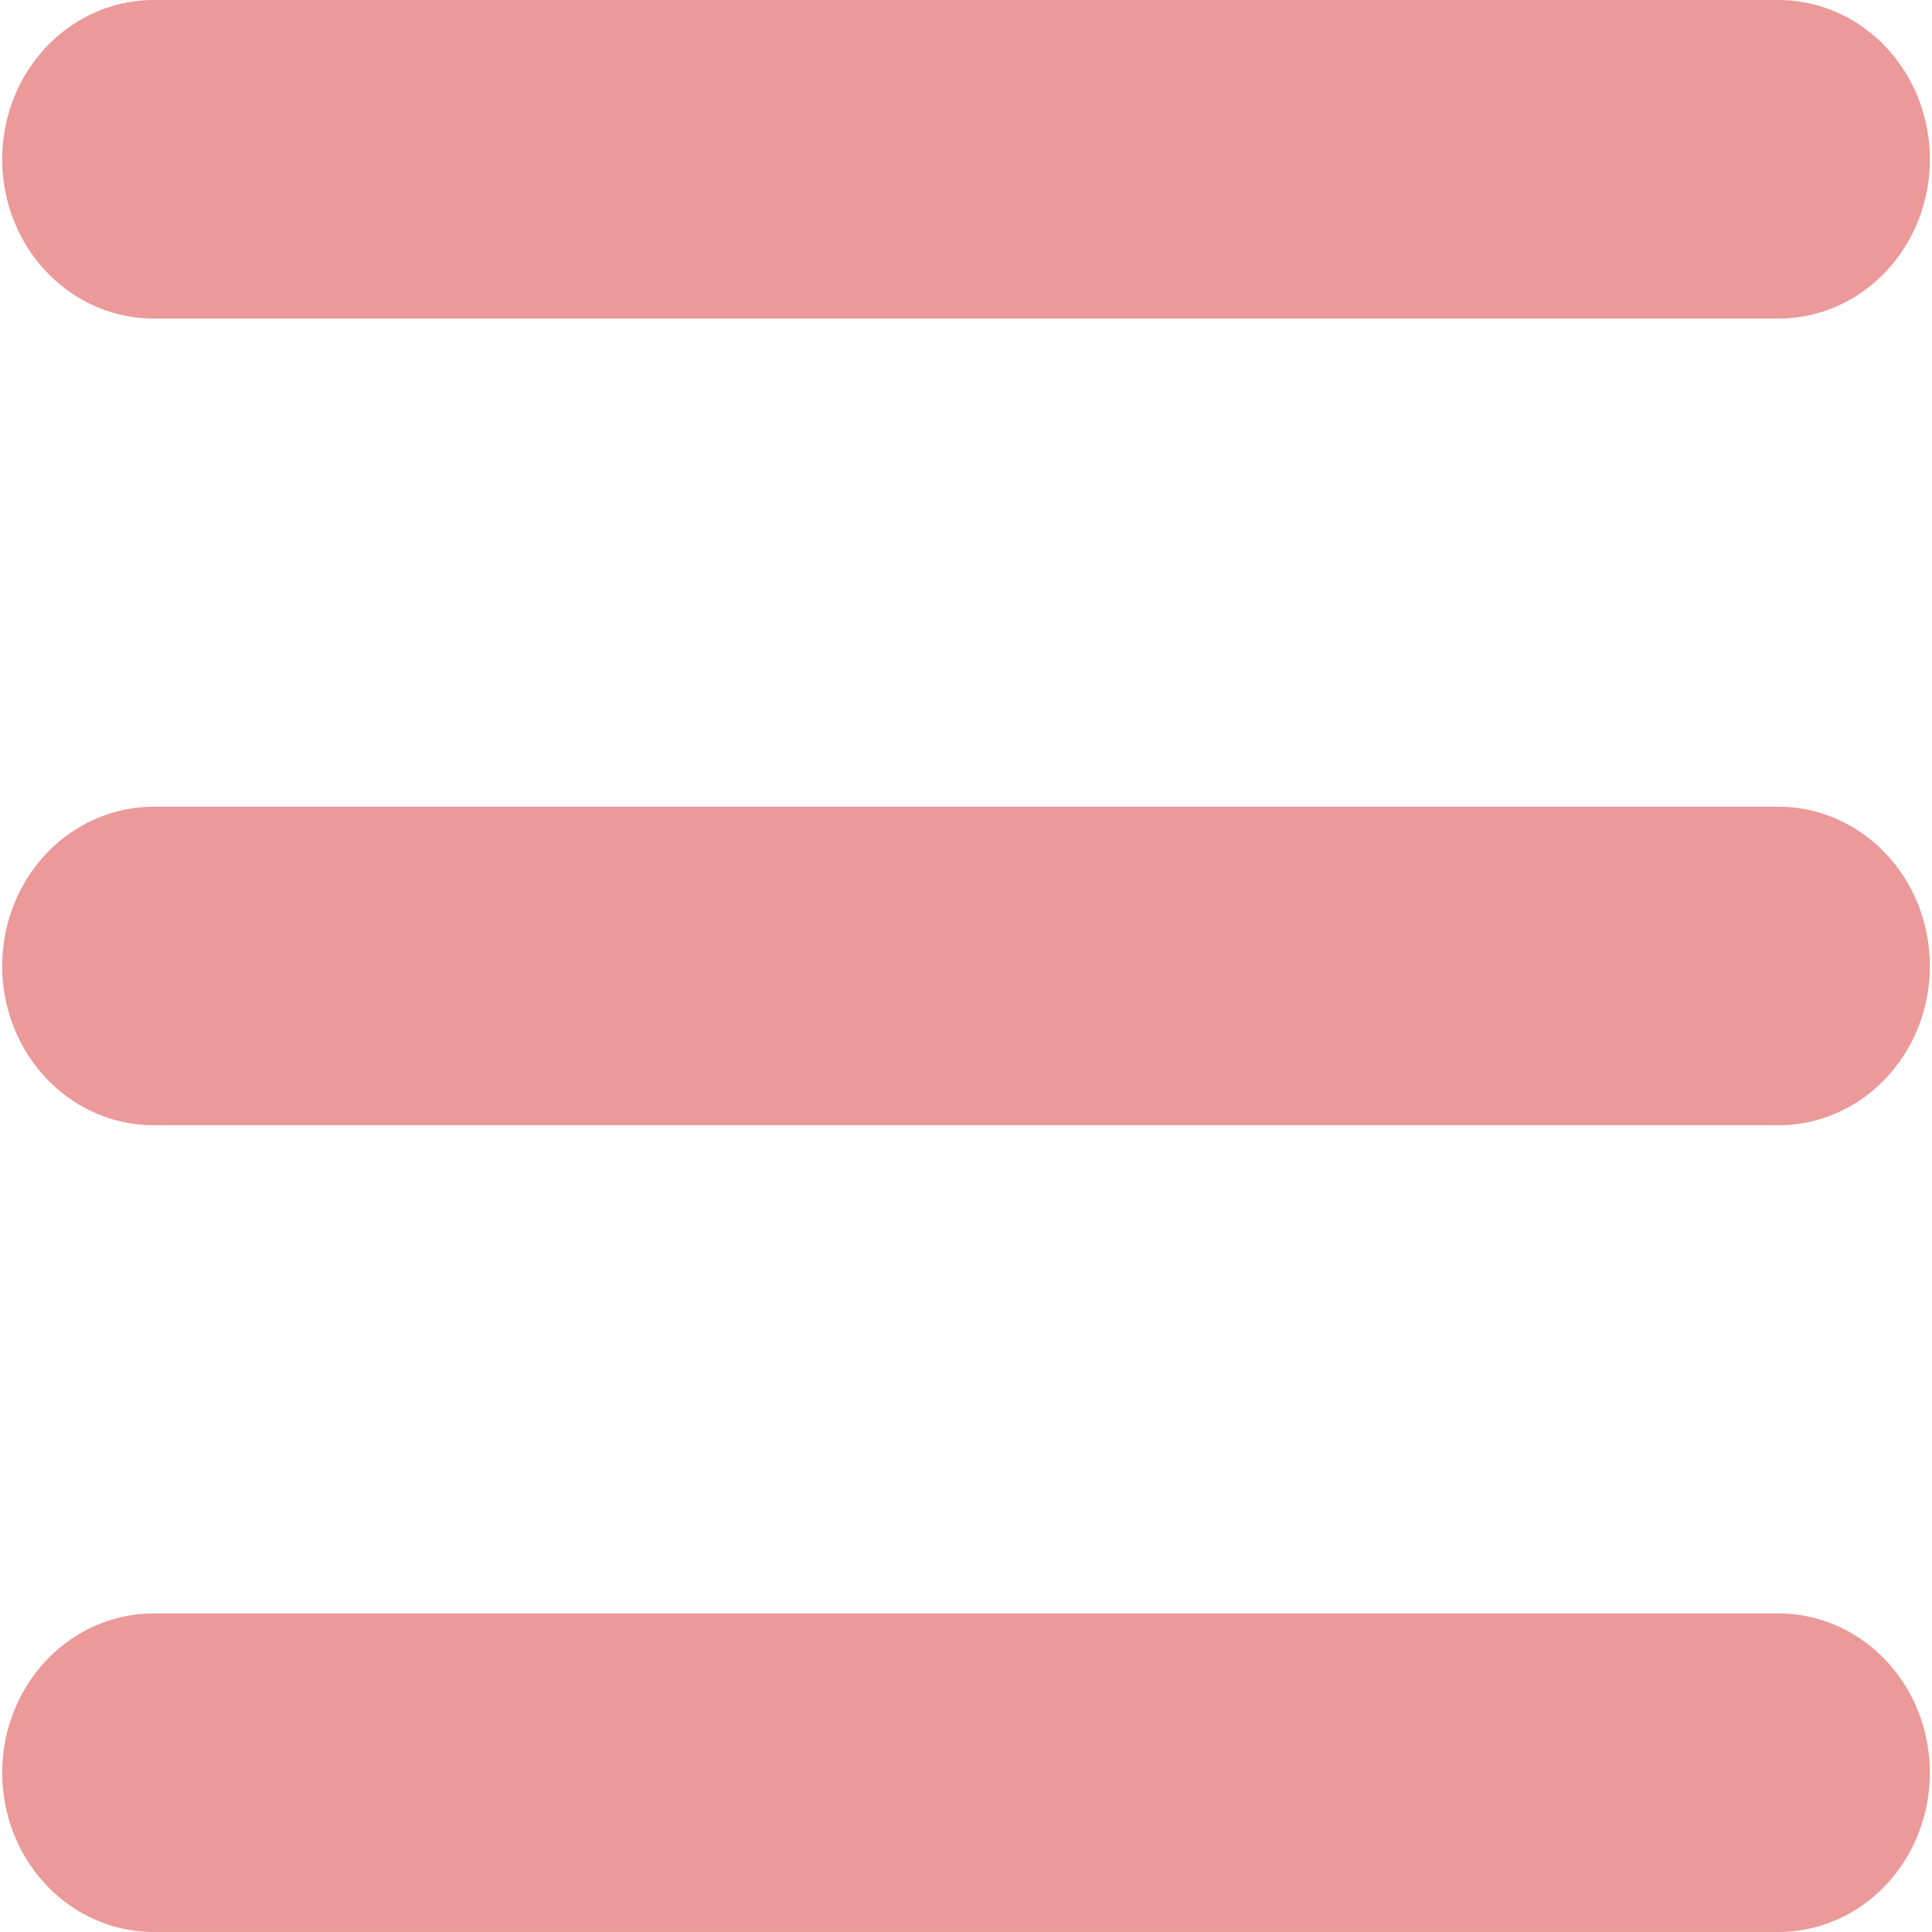
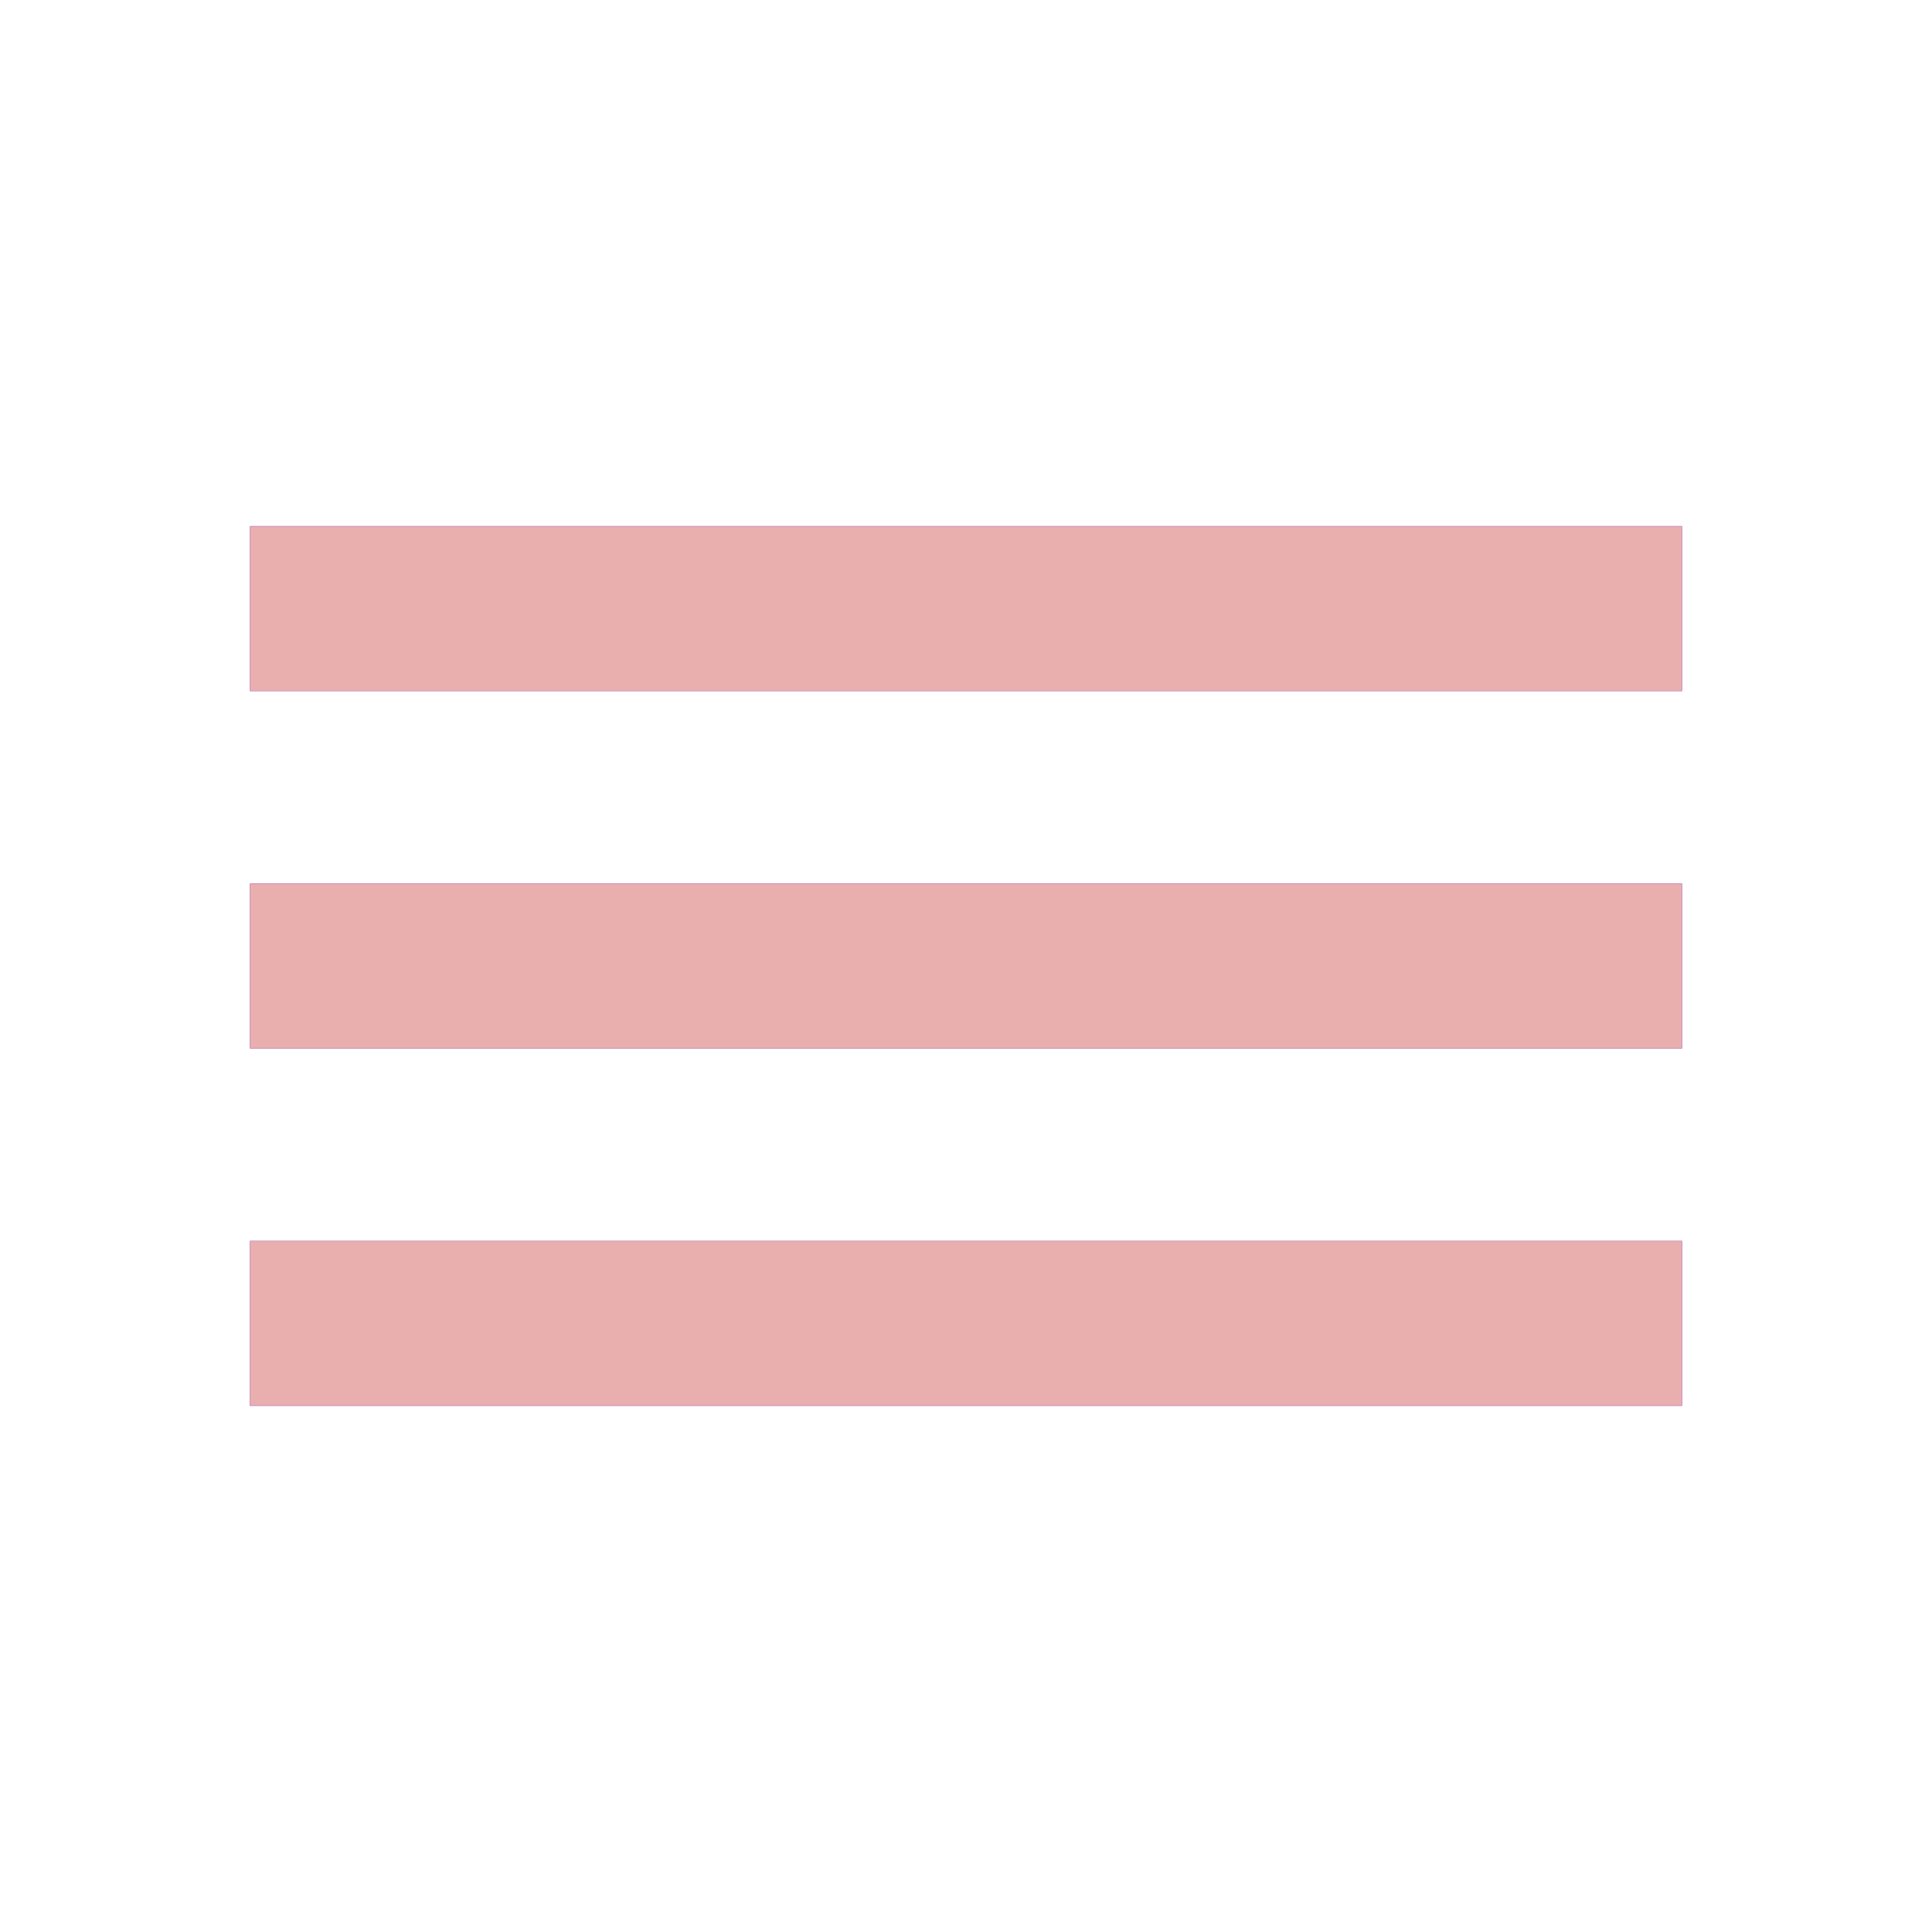
- <svg xmlns="http://www.w3.org/2000/svg" id="svg4629" version="1.1" viewBox="0 0 39.687 39.688" height="150" width="150">
-   <defs id="defs4623" />
-   <g transform="translate(0,-257.3125)" id="layer1">
-     <g style="stroke:#eb9999;stroke-opacity:1" id="g4545" transform="matrix(0.6219136,0,0,0.6543695,160.2972,199.3038)">
-       <path style="fill:#000000;stroke:#eb9999;stroke-width:10;stroke-linecap:round;stroke-linejoin:miter;stroke-miterlimit:4;stroke-dasharray:none;stroke-opacity:1" d="m -252.677,93.649 c 53.673,0 53.673,0 53.673,0" id="path4487" />
-       <path style="fill:#000000;stroke:#eb9999;stroke-width:10;stroke-linecap:round;stroke-linejoin:miter;stroke-miterlimit:4;stroke-dasharray:none;stroke-opacity:1" d="m -252.677,144.298 c 53.673,0 53.673,0 53.673,0" id="path4487-3" />
-       <path style="fill:#000000;stroke:#eb9999;stroke-width:10;stroke-linecap:round;stroke-linejoin:miter;stroke-miterlimit:4;stroke-dasharray:none;stroke-opacity:1" d="m -252.677,118.973 c 53.673,0 53.673,0 53.673,0" id="path4487-7" />
+ <svg xmlns="http://www.w3.org/2000/svg" width="210mm" height="210mm" viewBox="0 0 210 210" version="1.1" id="svg8">
+   <defs id="defs2" />
+   <g id="layer1" transform="translate(0,-87)">
+     <g id="g4534" style="fill:#e9afaf" transform="matrix(1.197711,0,0,1.197711,-20.75961,-37.96044)">
+       <rect ry="0" y="184.55" x="40.05" height="14.9" width="129.9" id="rect4485-4" style="opacity:1;fill:#e9afaf;fill-opacity:1;stroke:#bb78bc;stroke-width:0.1;stroke-linecap:round;stroke-linejoin:round;stroke-miterlimit:4;stroke-dasharray:none;stroke-opacity:0.999;paint-order:stroke fill markers" />
+       <rect ry="0" y="152.121" x="40.05" height="14.9" width="129.9" id="rect4485-4-8" style="opacity:1;fill:#e9afaf;fill-opacity:1;stroke:#bb78bc;stroke-width:0.1;stroke-linecap:round;stroke-linejoin:round;stroke-miterlimit:4;stroke-dasharray:none;stroke-opacity:0.999;paint-order:stroke fill markers" />
+       <rect ry="0" y="216.979" x="40.05" height="14.9" width="129.9" id="rect4485-4-0" style="opacity:1;fill:#e9afaf;fill-opacity:1;stroke:#bb78bc;stroke-width:0.1;stroke-linecap:round;stroke-linejoin:round;stroke-miterlimit:4;stroke-dasharray:none;stroke-opacity:0.999;paint-order:stroke fill markers" />
    </g>
  </g>
</svg>
